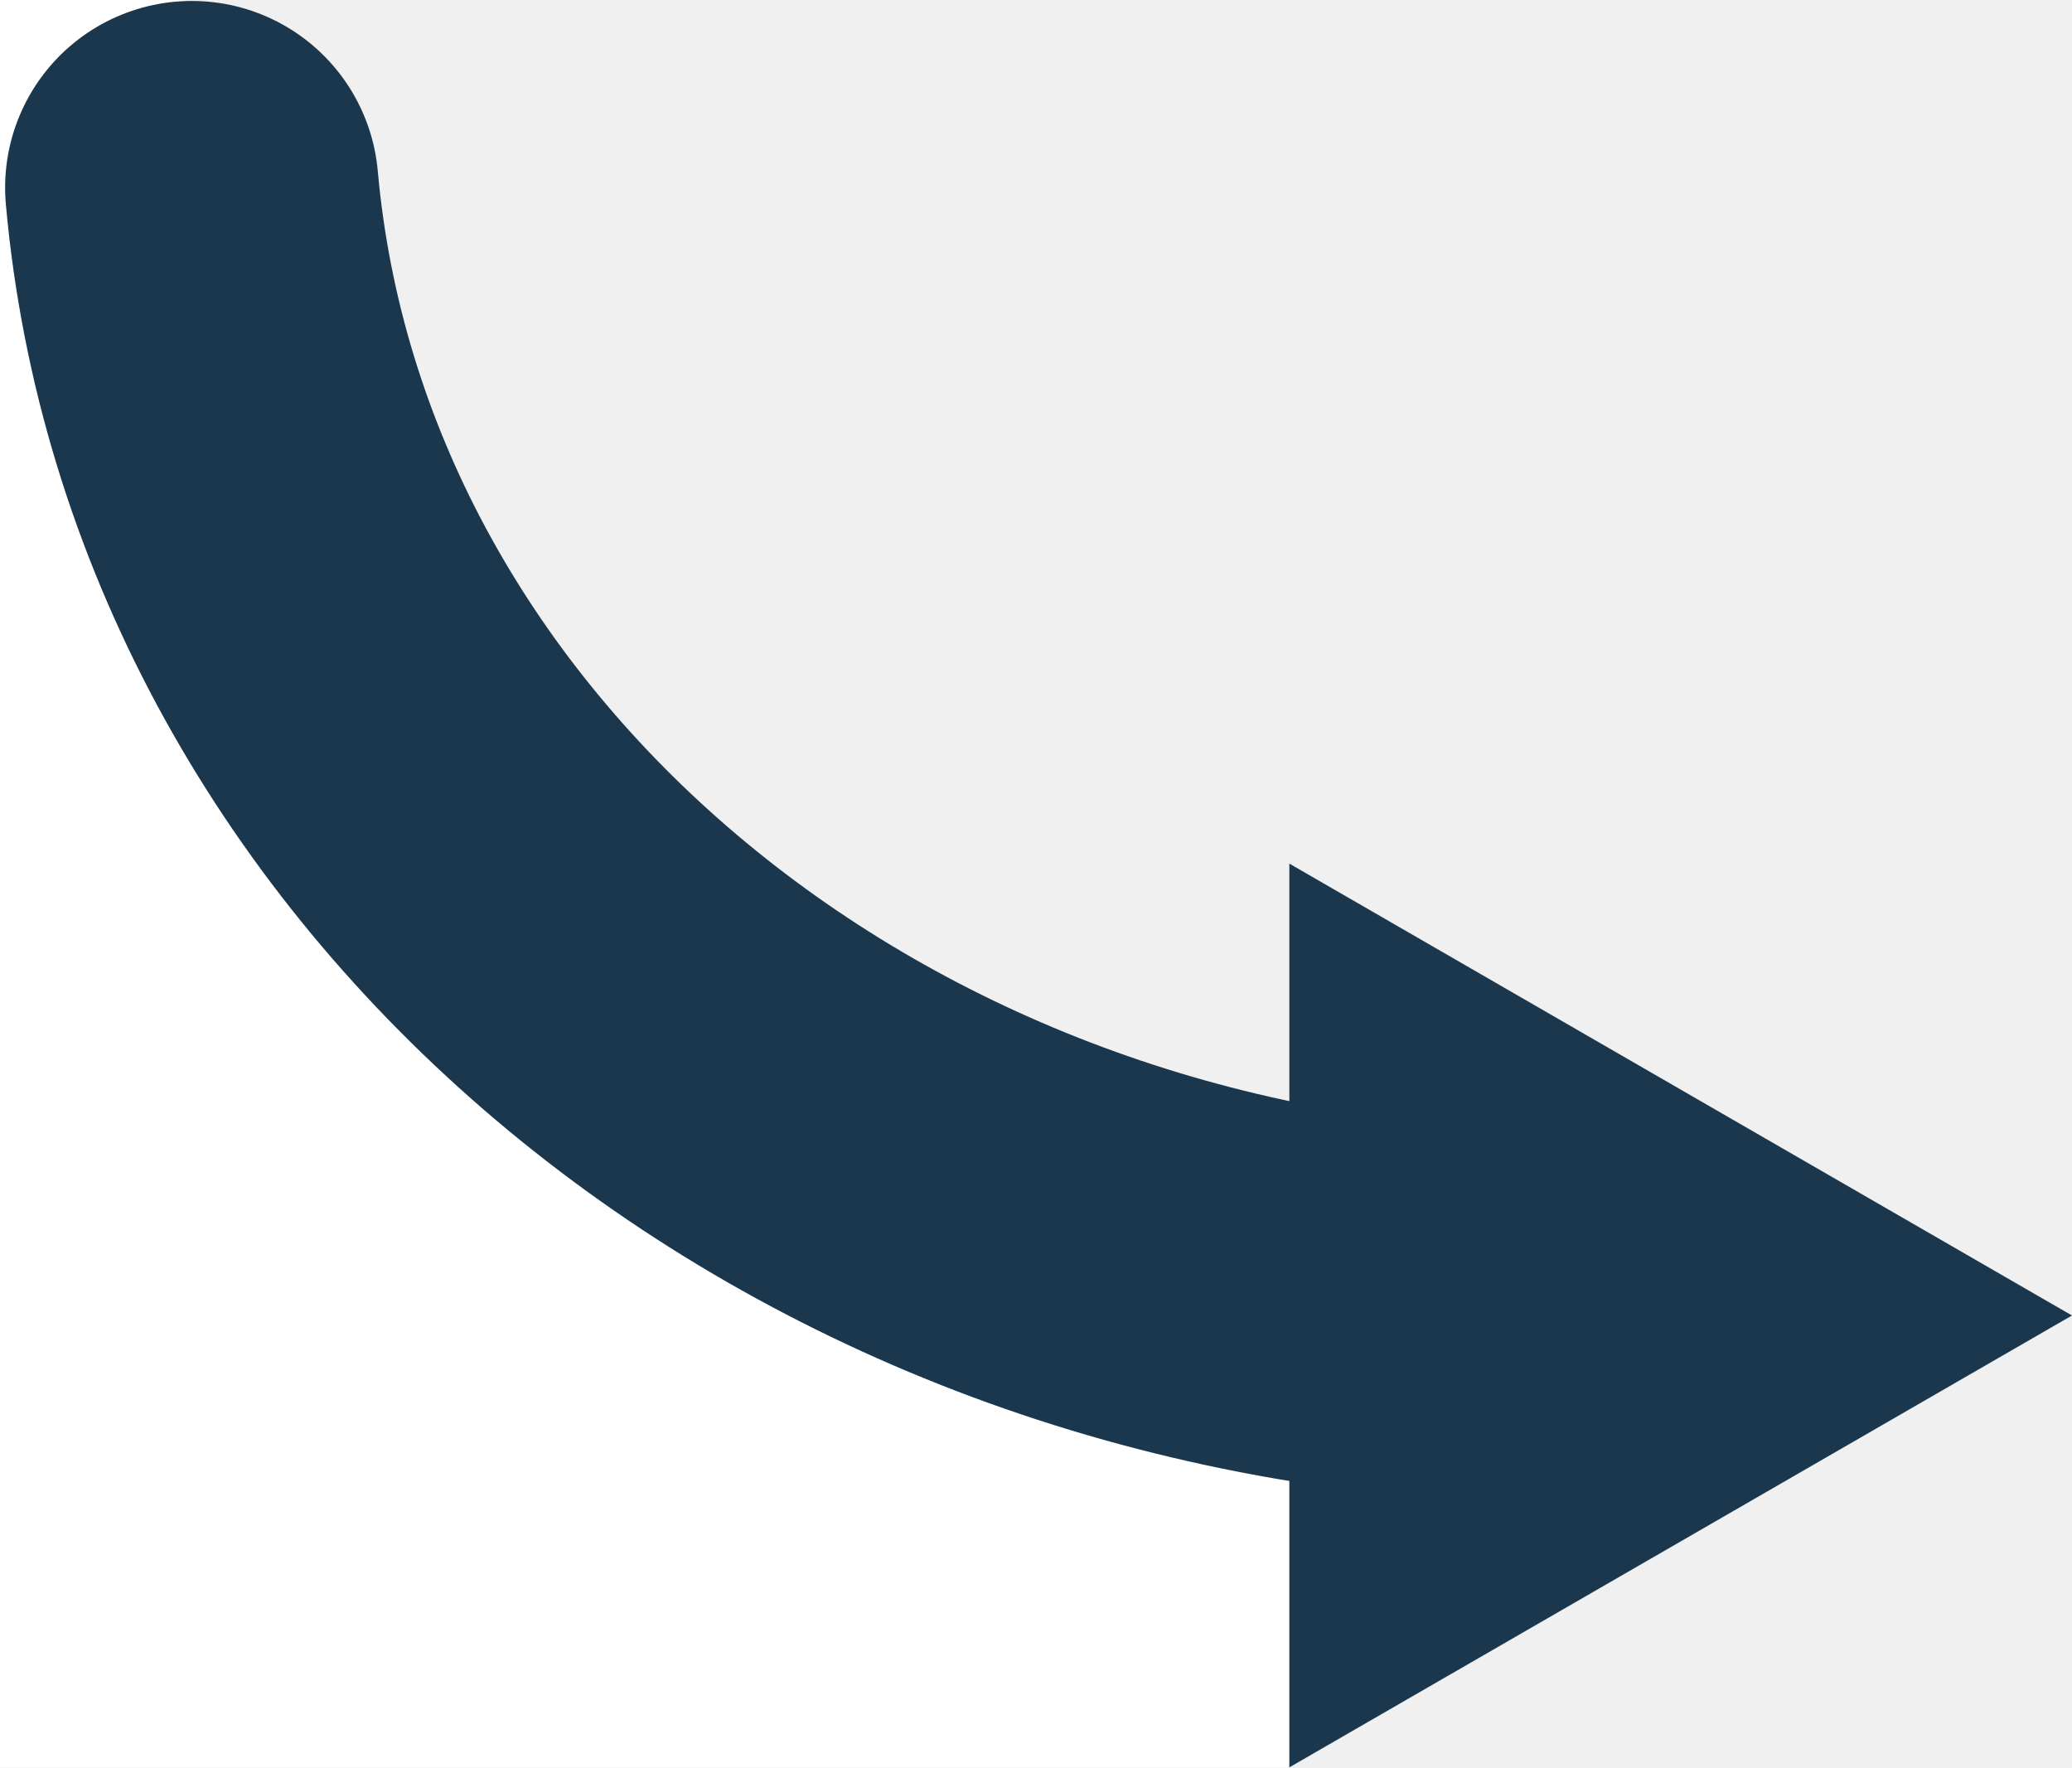
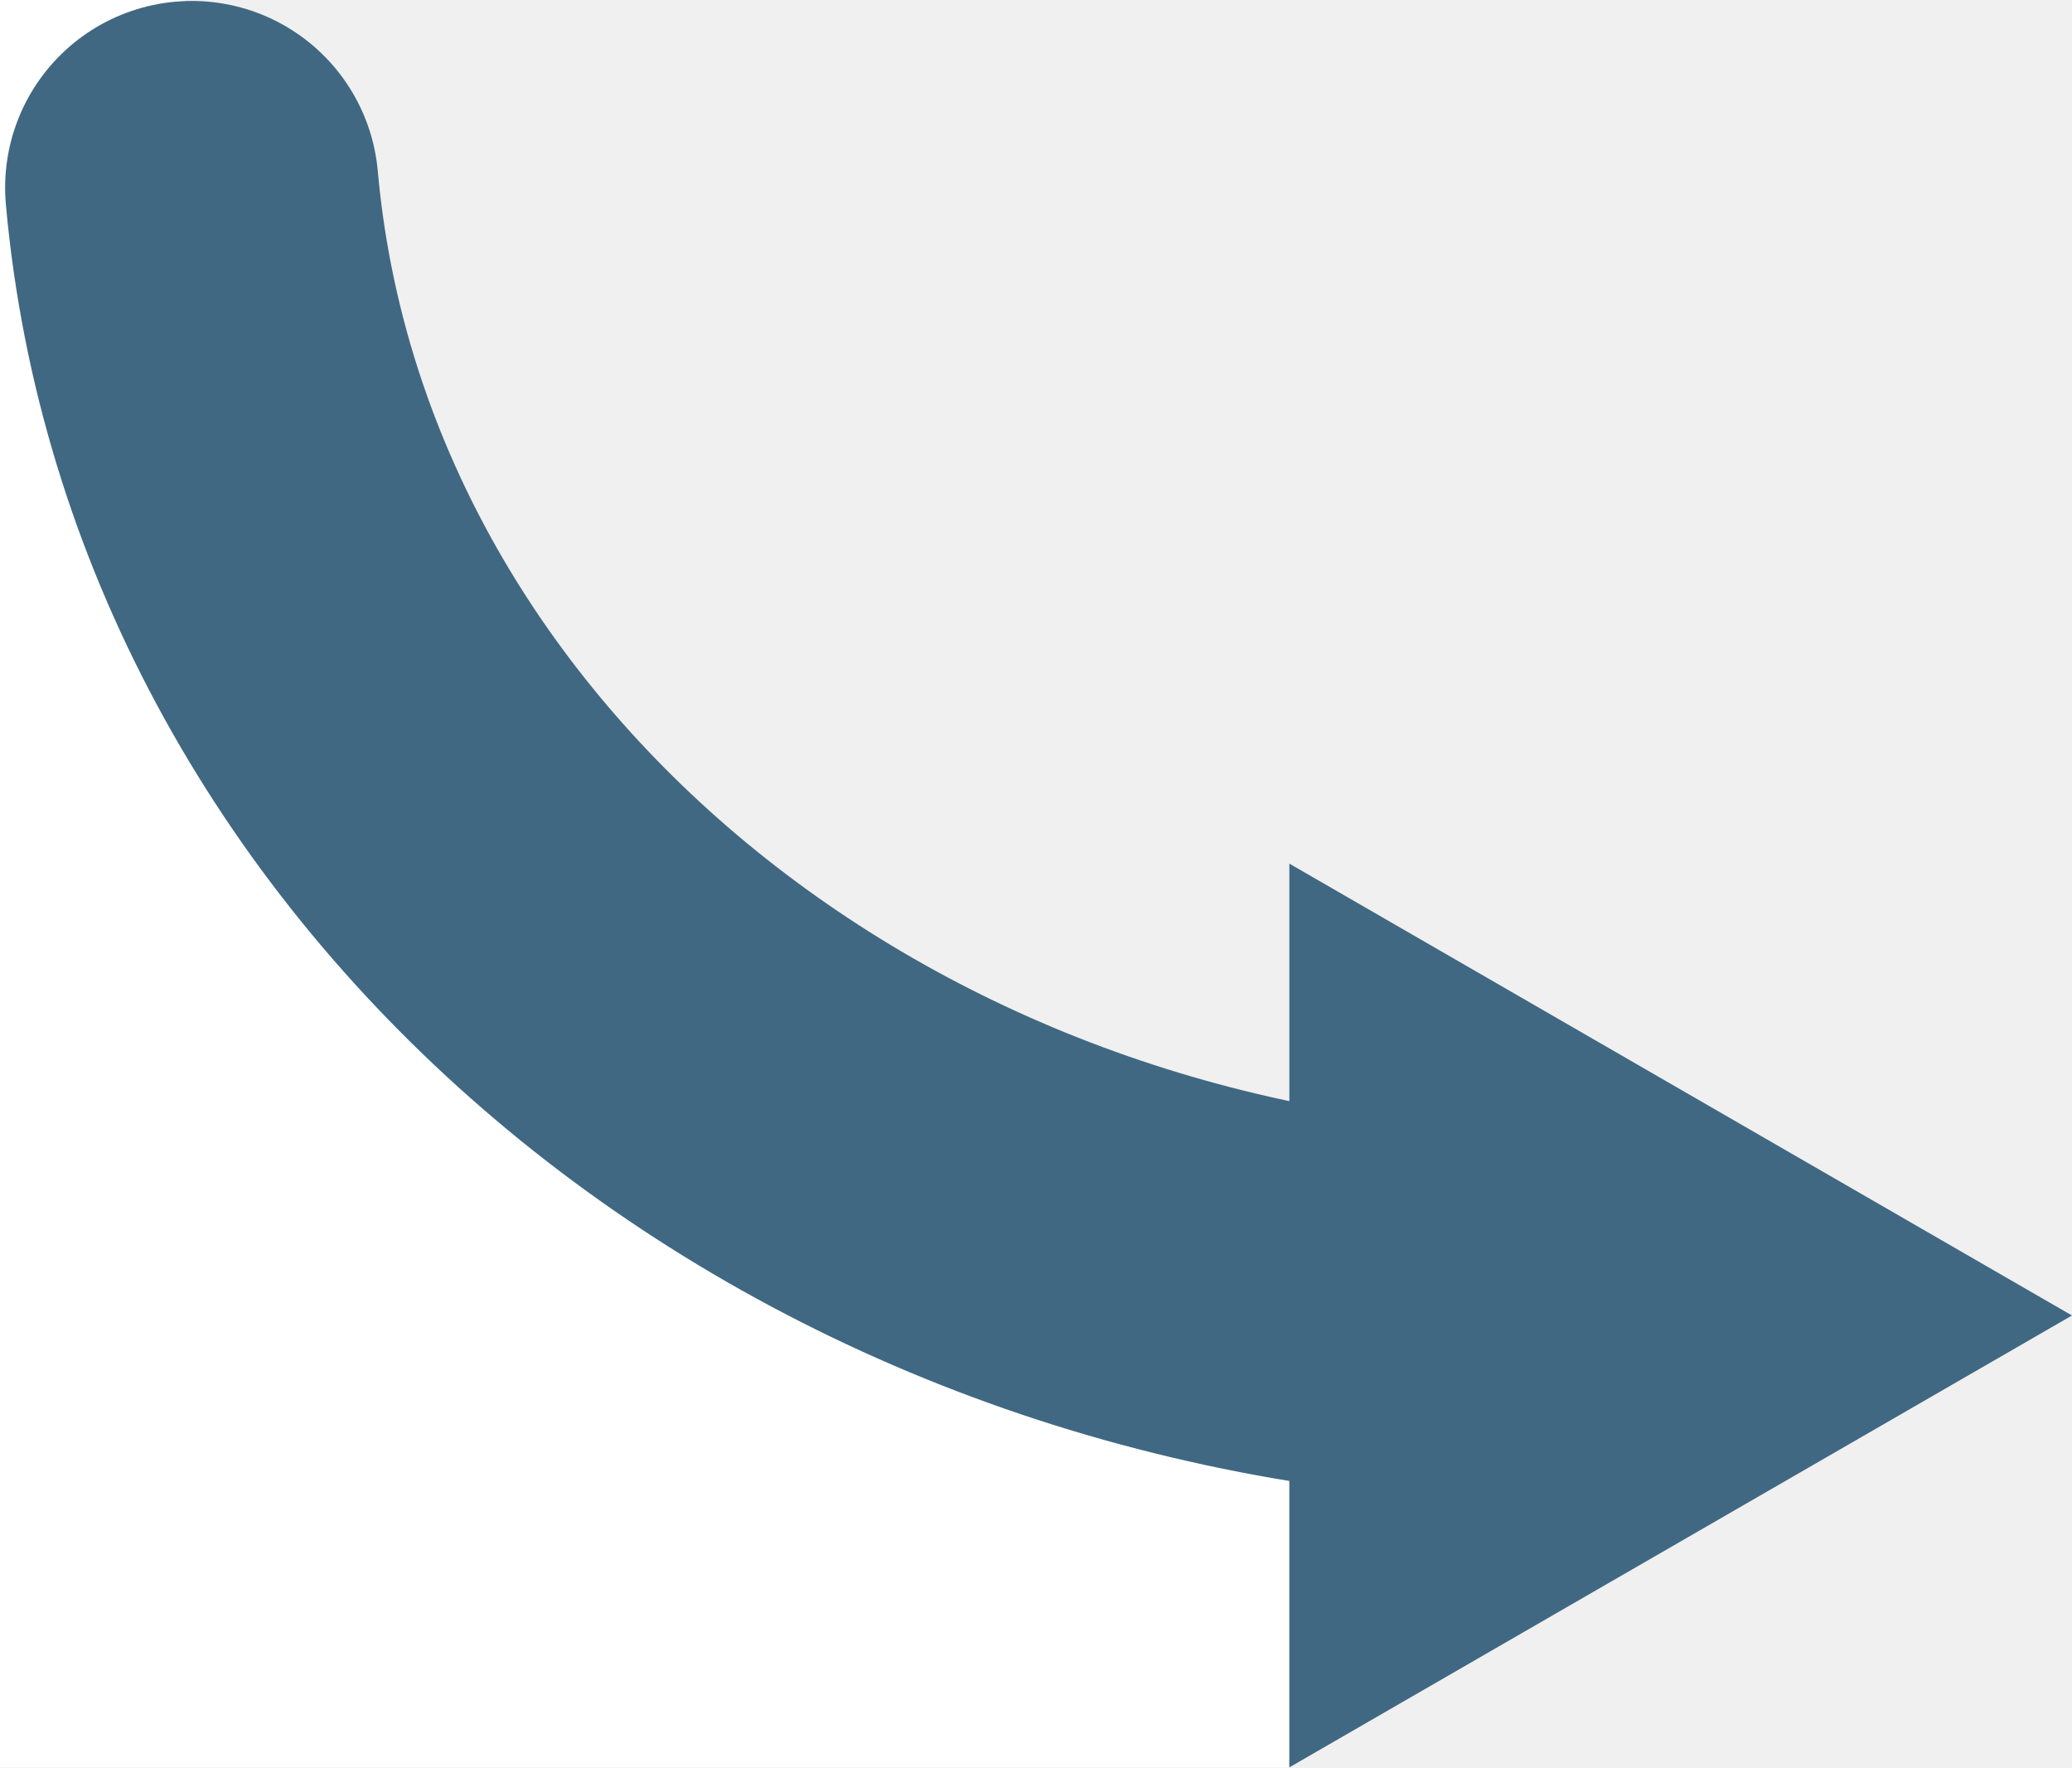
<svg xmlns="http://www.w3.org/2000/svg" id="Layer_2" viewBox="0 0 249.09 212.45">
  <defs>
-     <style>.cls-1{fill:#fff;}.cls-2{fill:#1a374d;}.cls-3{fill:none;stroke:#1a374d;stroke-linecap:round;stroke-width:44.89px;}</style>
+     <style>.cls-1{fill:#fff;}.cls-2{fill:#406882;}.cls-3{fill:none;stroke:#406882;stroke-linecap:round;stroke-width:44.89px;}</style>
  </defs>
  <g id="Layer_1-2">
    <path class="cls-1" d="M22.21,0H0V212.45H155v-65.89C88.71,125.82,39.16,73.59,29.16,10.09" />
    <path class="cls-1" d="M249.09,158.13l-94.09-54.32v43.31c16.66,5.2,34.38,8.41,52.79,9.29-18.42-.88-36.14-4.09-52.79-9.29v65.33l94.09-54.32Z" />
    <g>
      <path class="cls-3" d="M180.06,158.13C96.71,154.15,29.64,95.9,23.06,22.56" />
      <path class="cls-2" d="M249.09,158.13l-94.09-54.32v43.31c16.66,5.2,34.38,8.41,52.79,9.29-18.42-.88-36.14-4.09-52.79-9.29v65.33l94.09-54.32Z" />
    </g>
  </g>
</svg>
